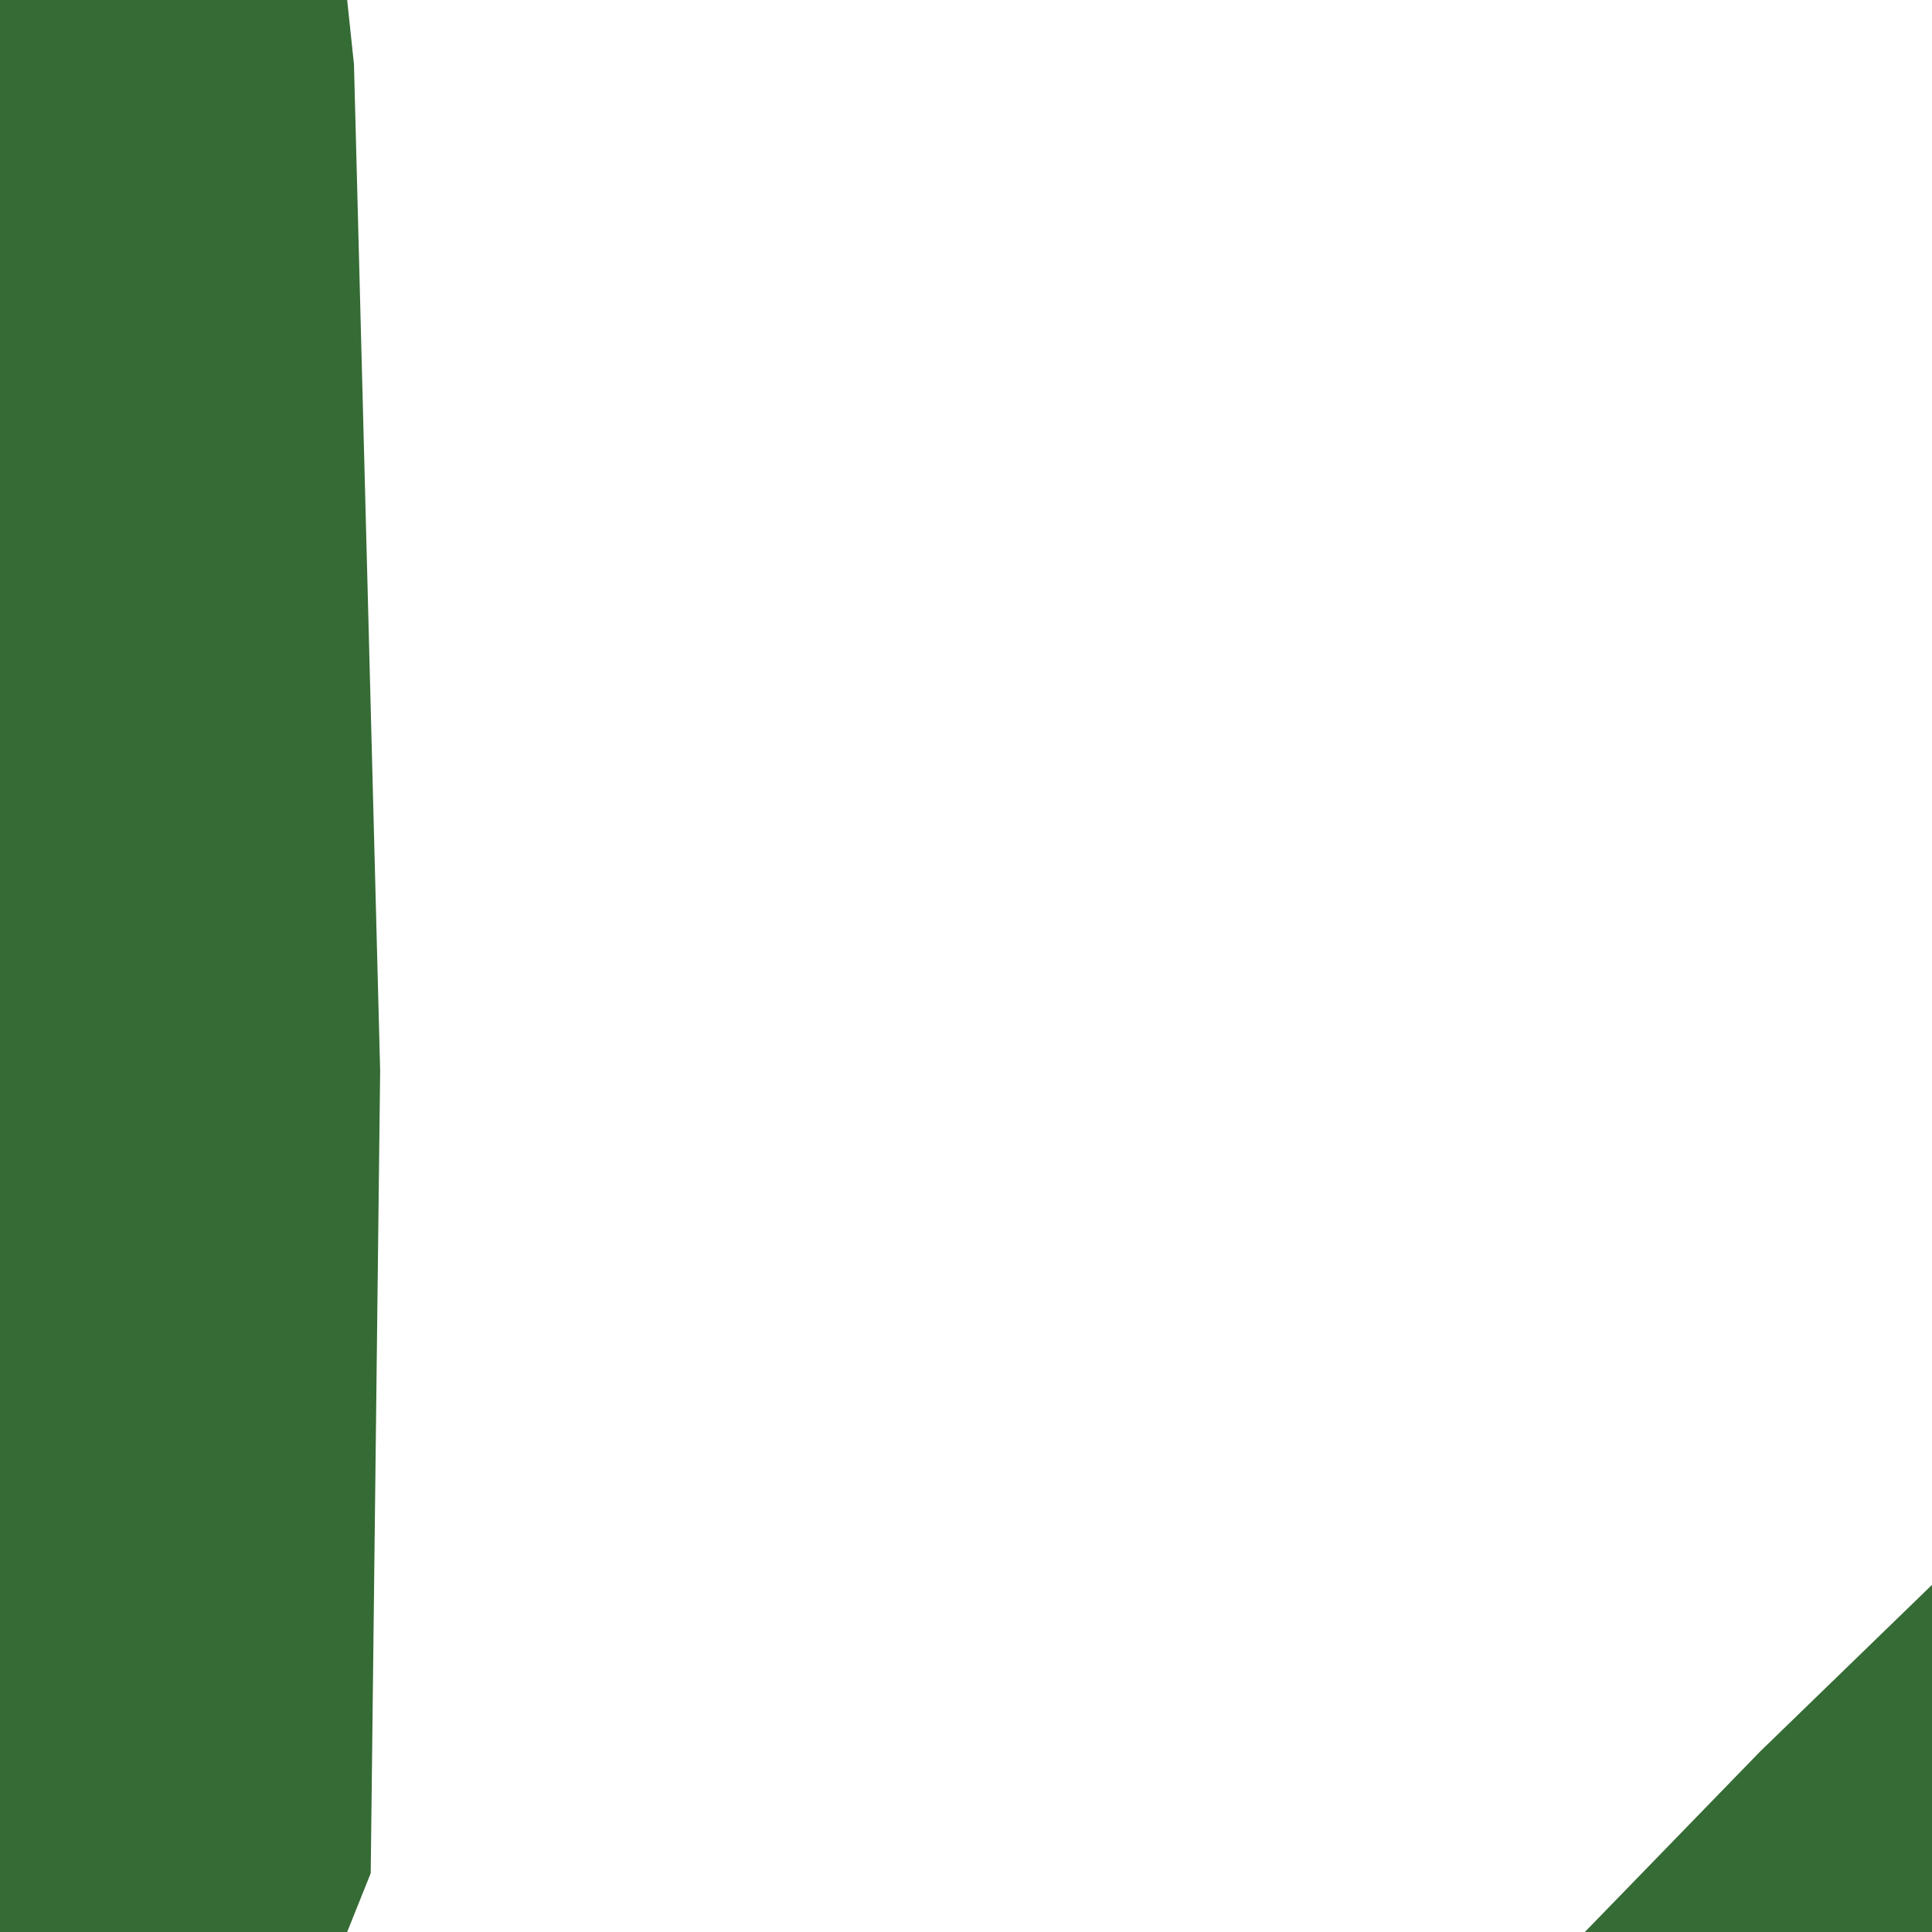
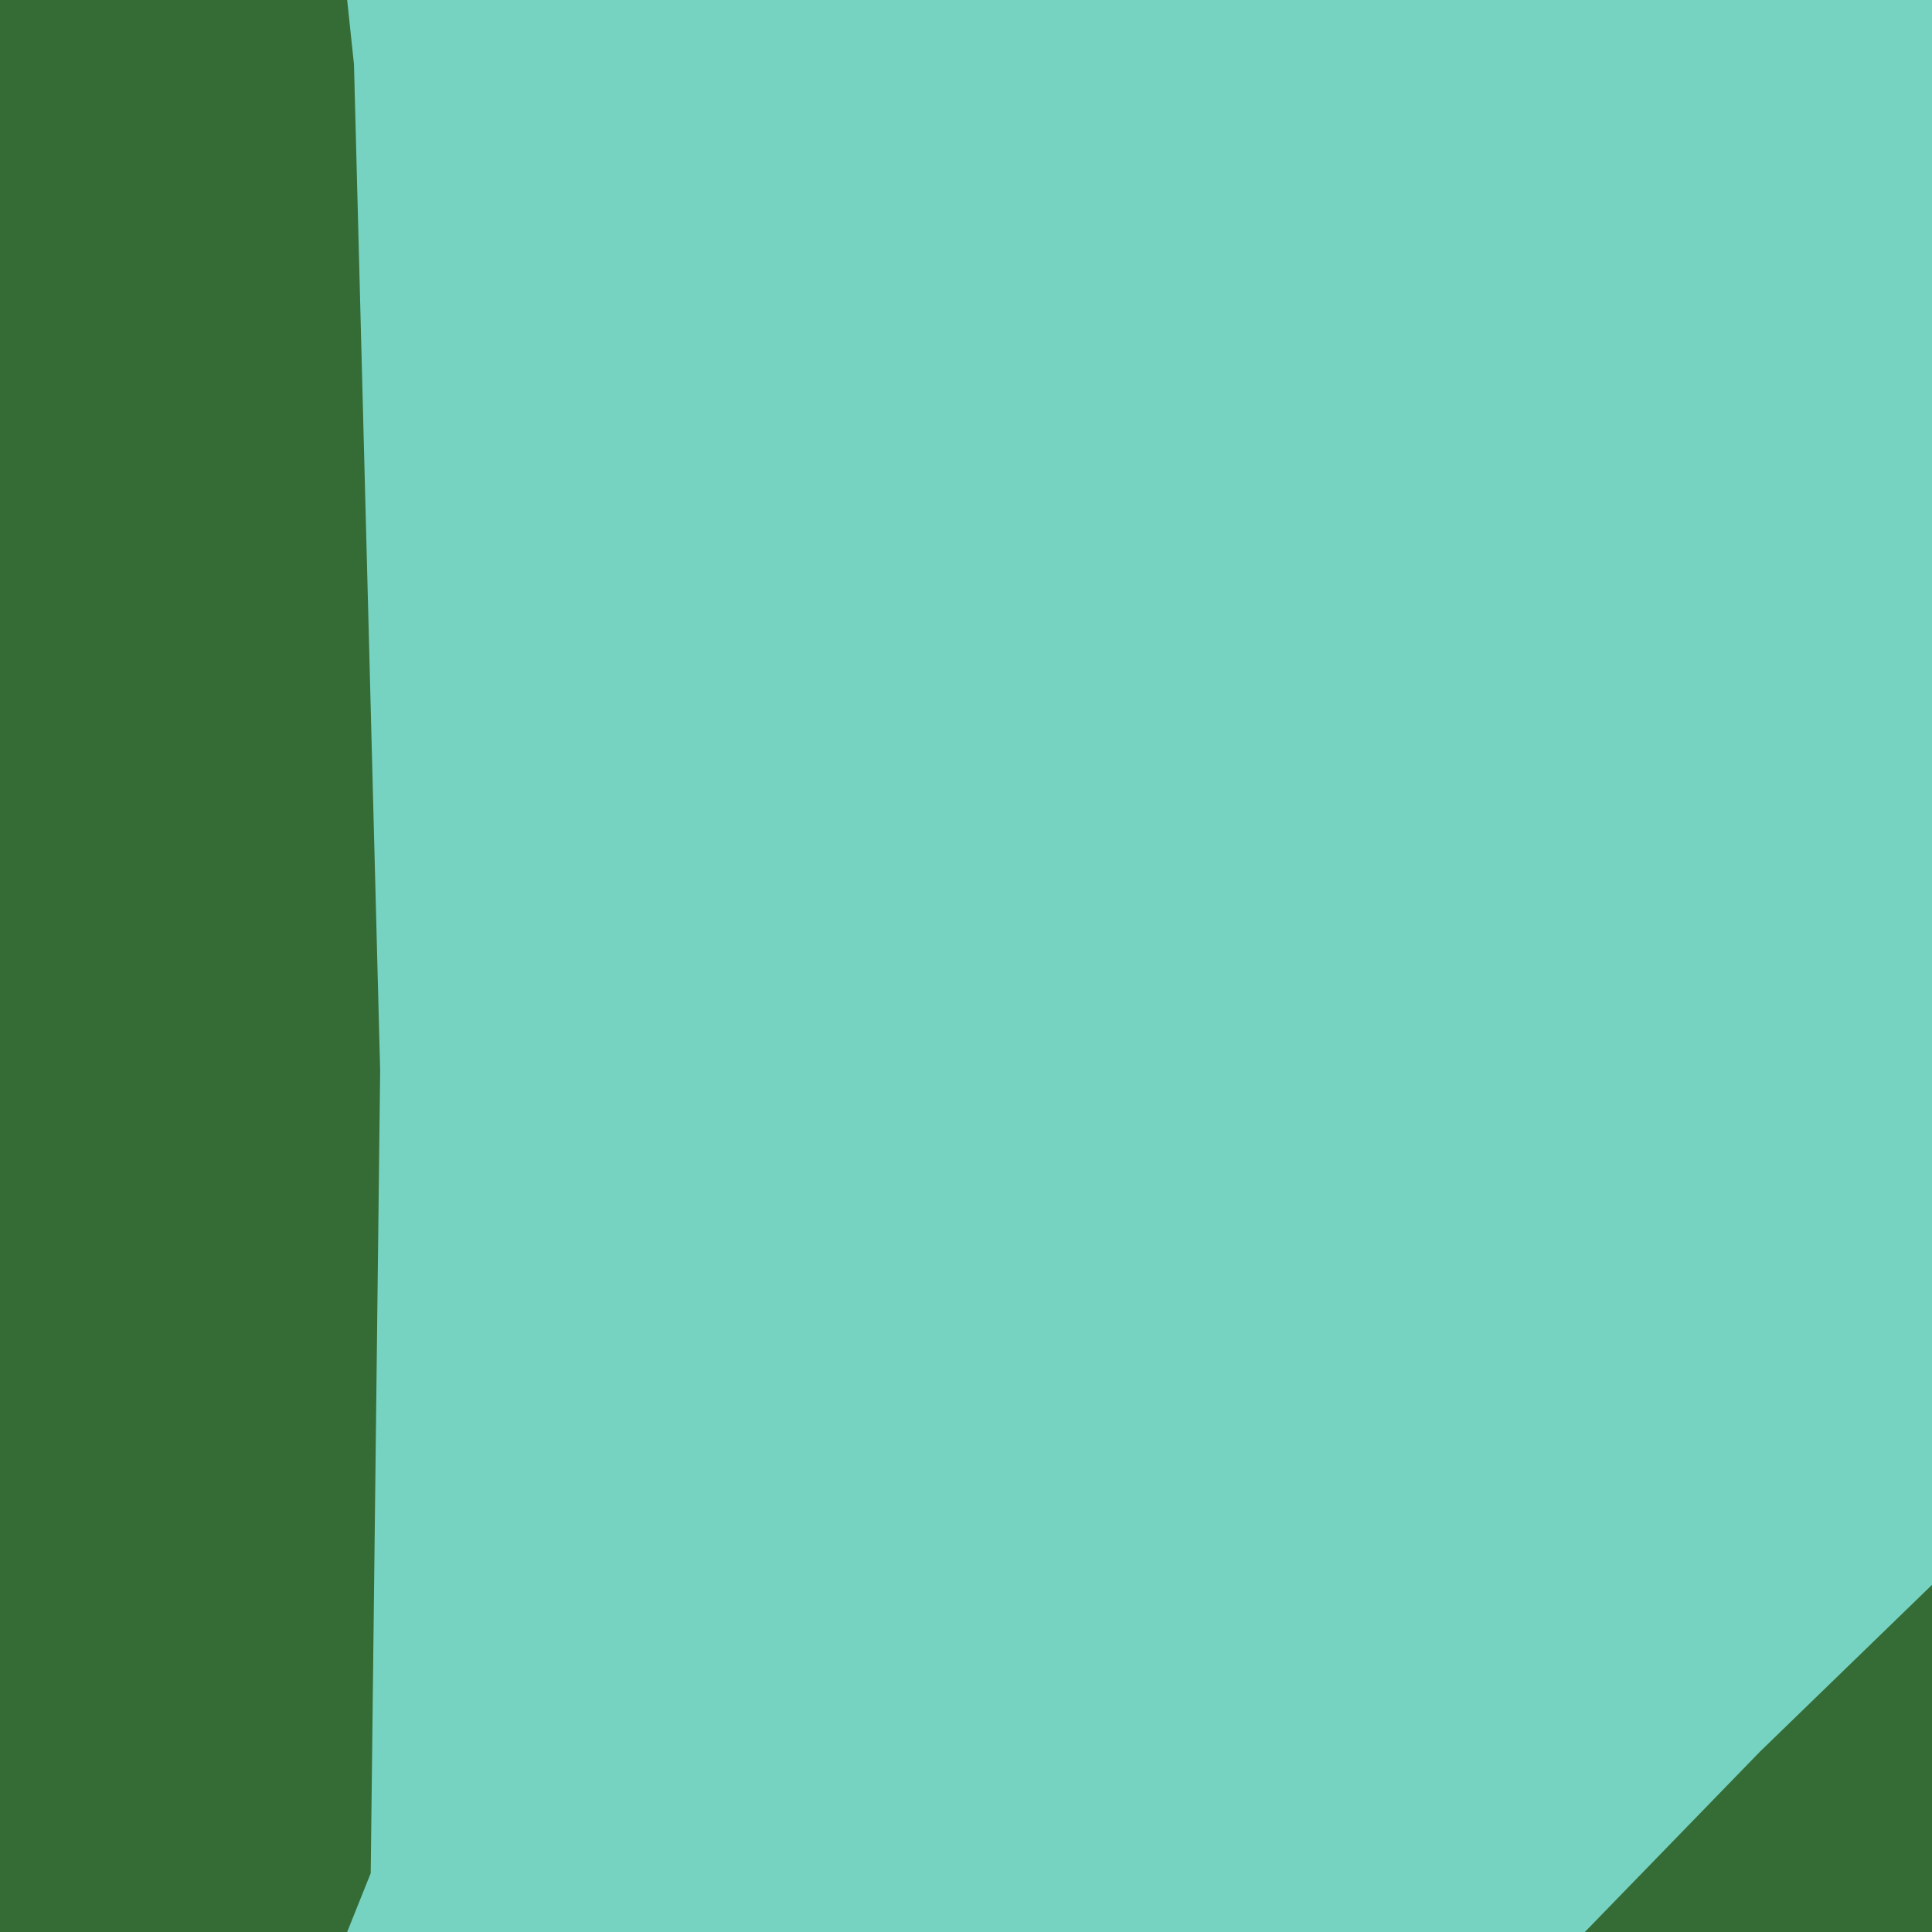
<svg xmlns="http://www.w3.org/2000/svg" width="128" height="128" version="1.1" viewBox="0 0 128 128">
+   <path d="m0 0v128h128v-128z" fill="#76d3c1" />
  <path d="m0 0v128h23l1.561-3.895.625-53.168-1.734-66.668-.451-4.27h-16zm128 105-5.697 5.525-5.697 5.523-5.803 5.977-5.803 5.975h23v-14z" fill="#356b35" />
</svg>
